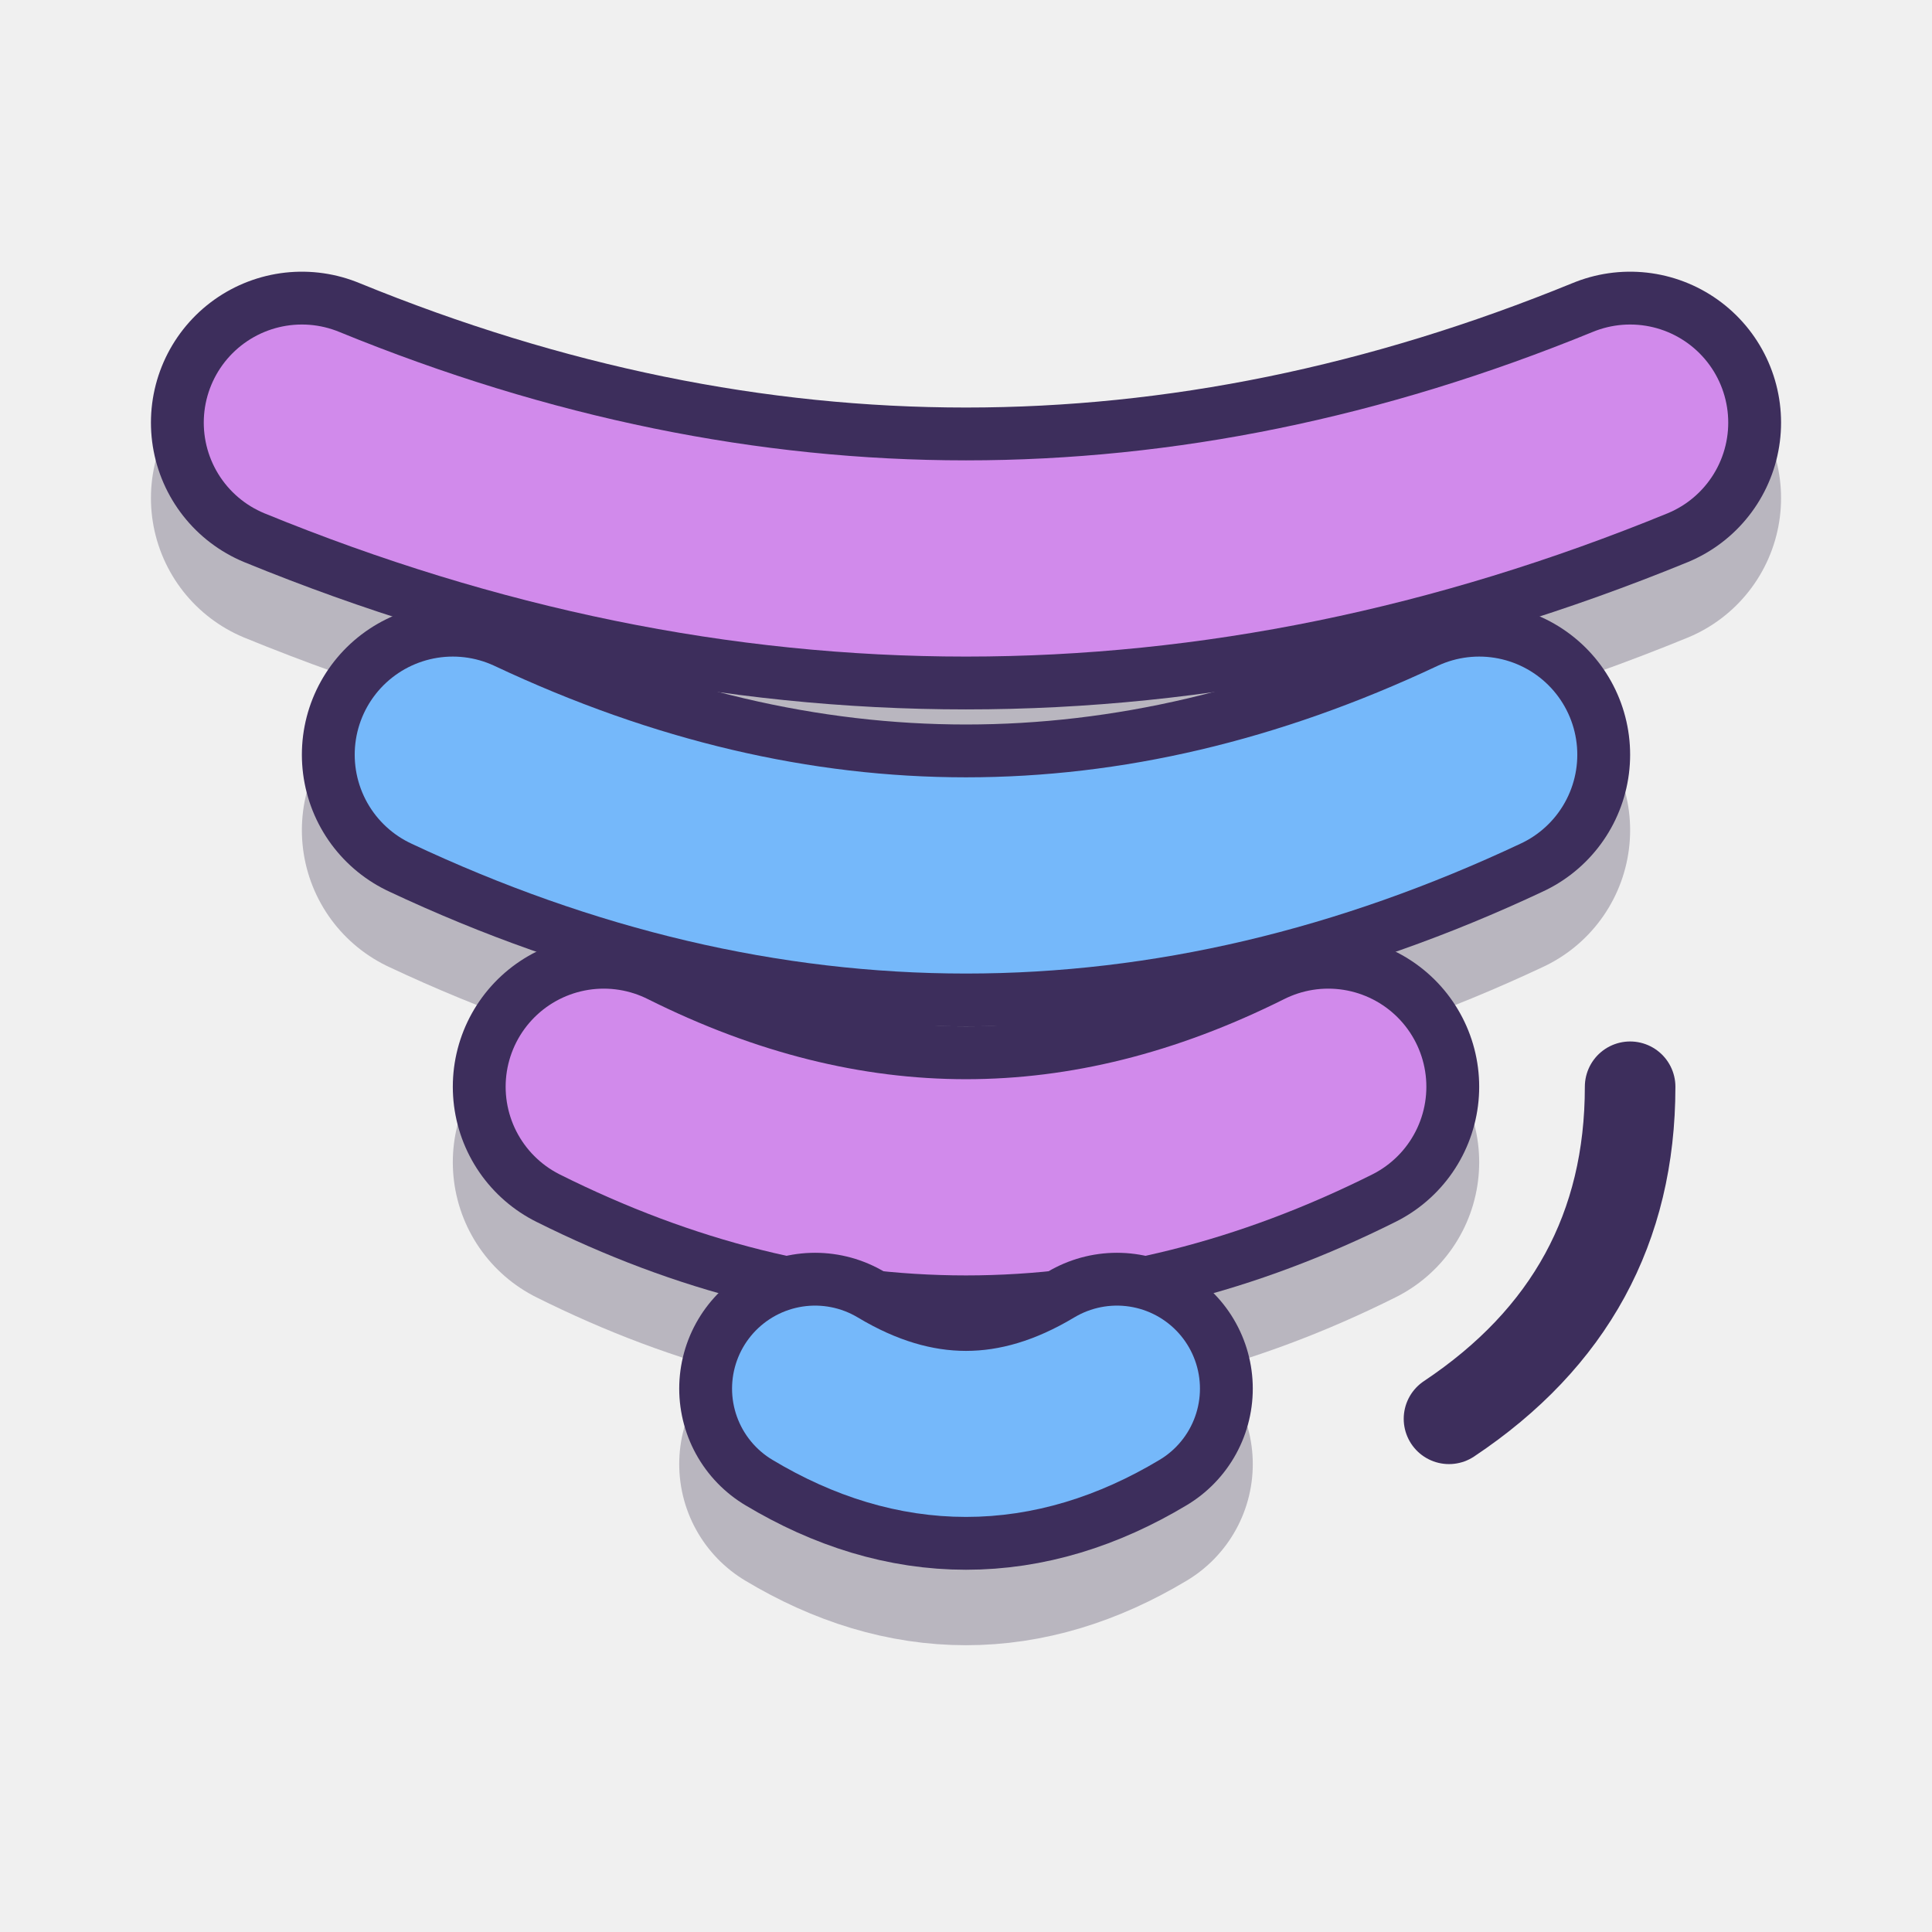
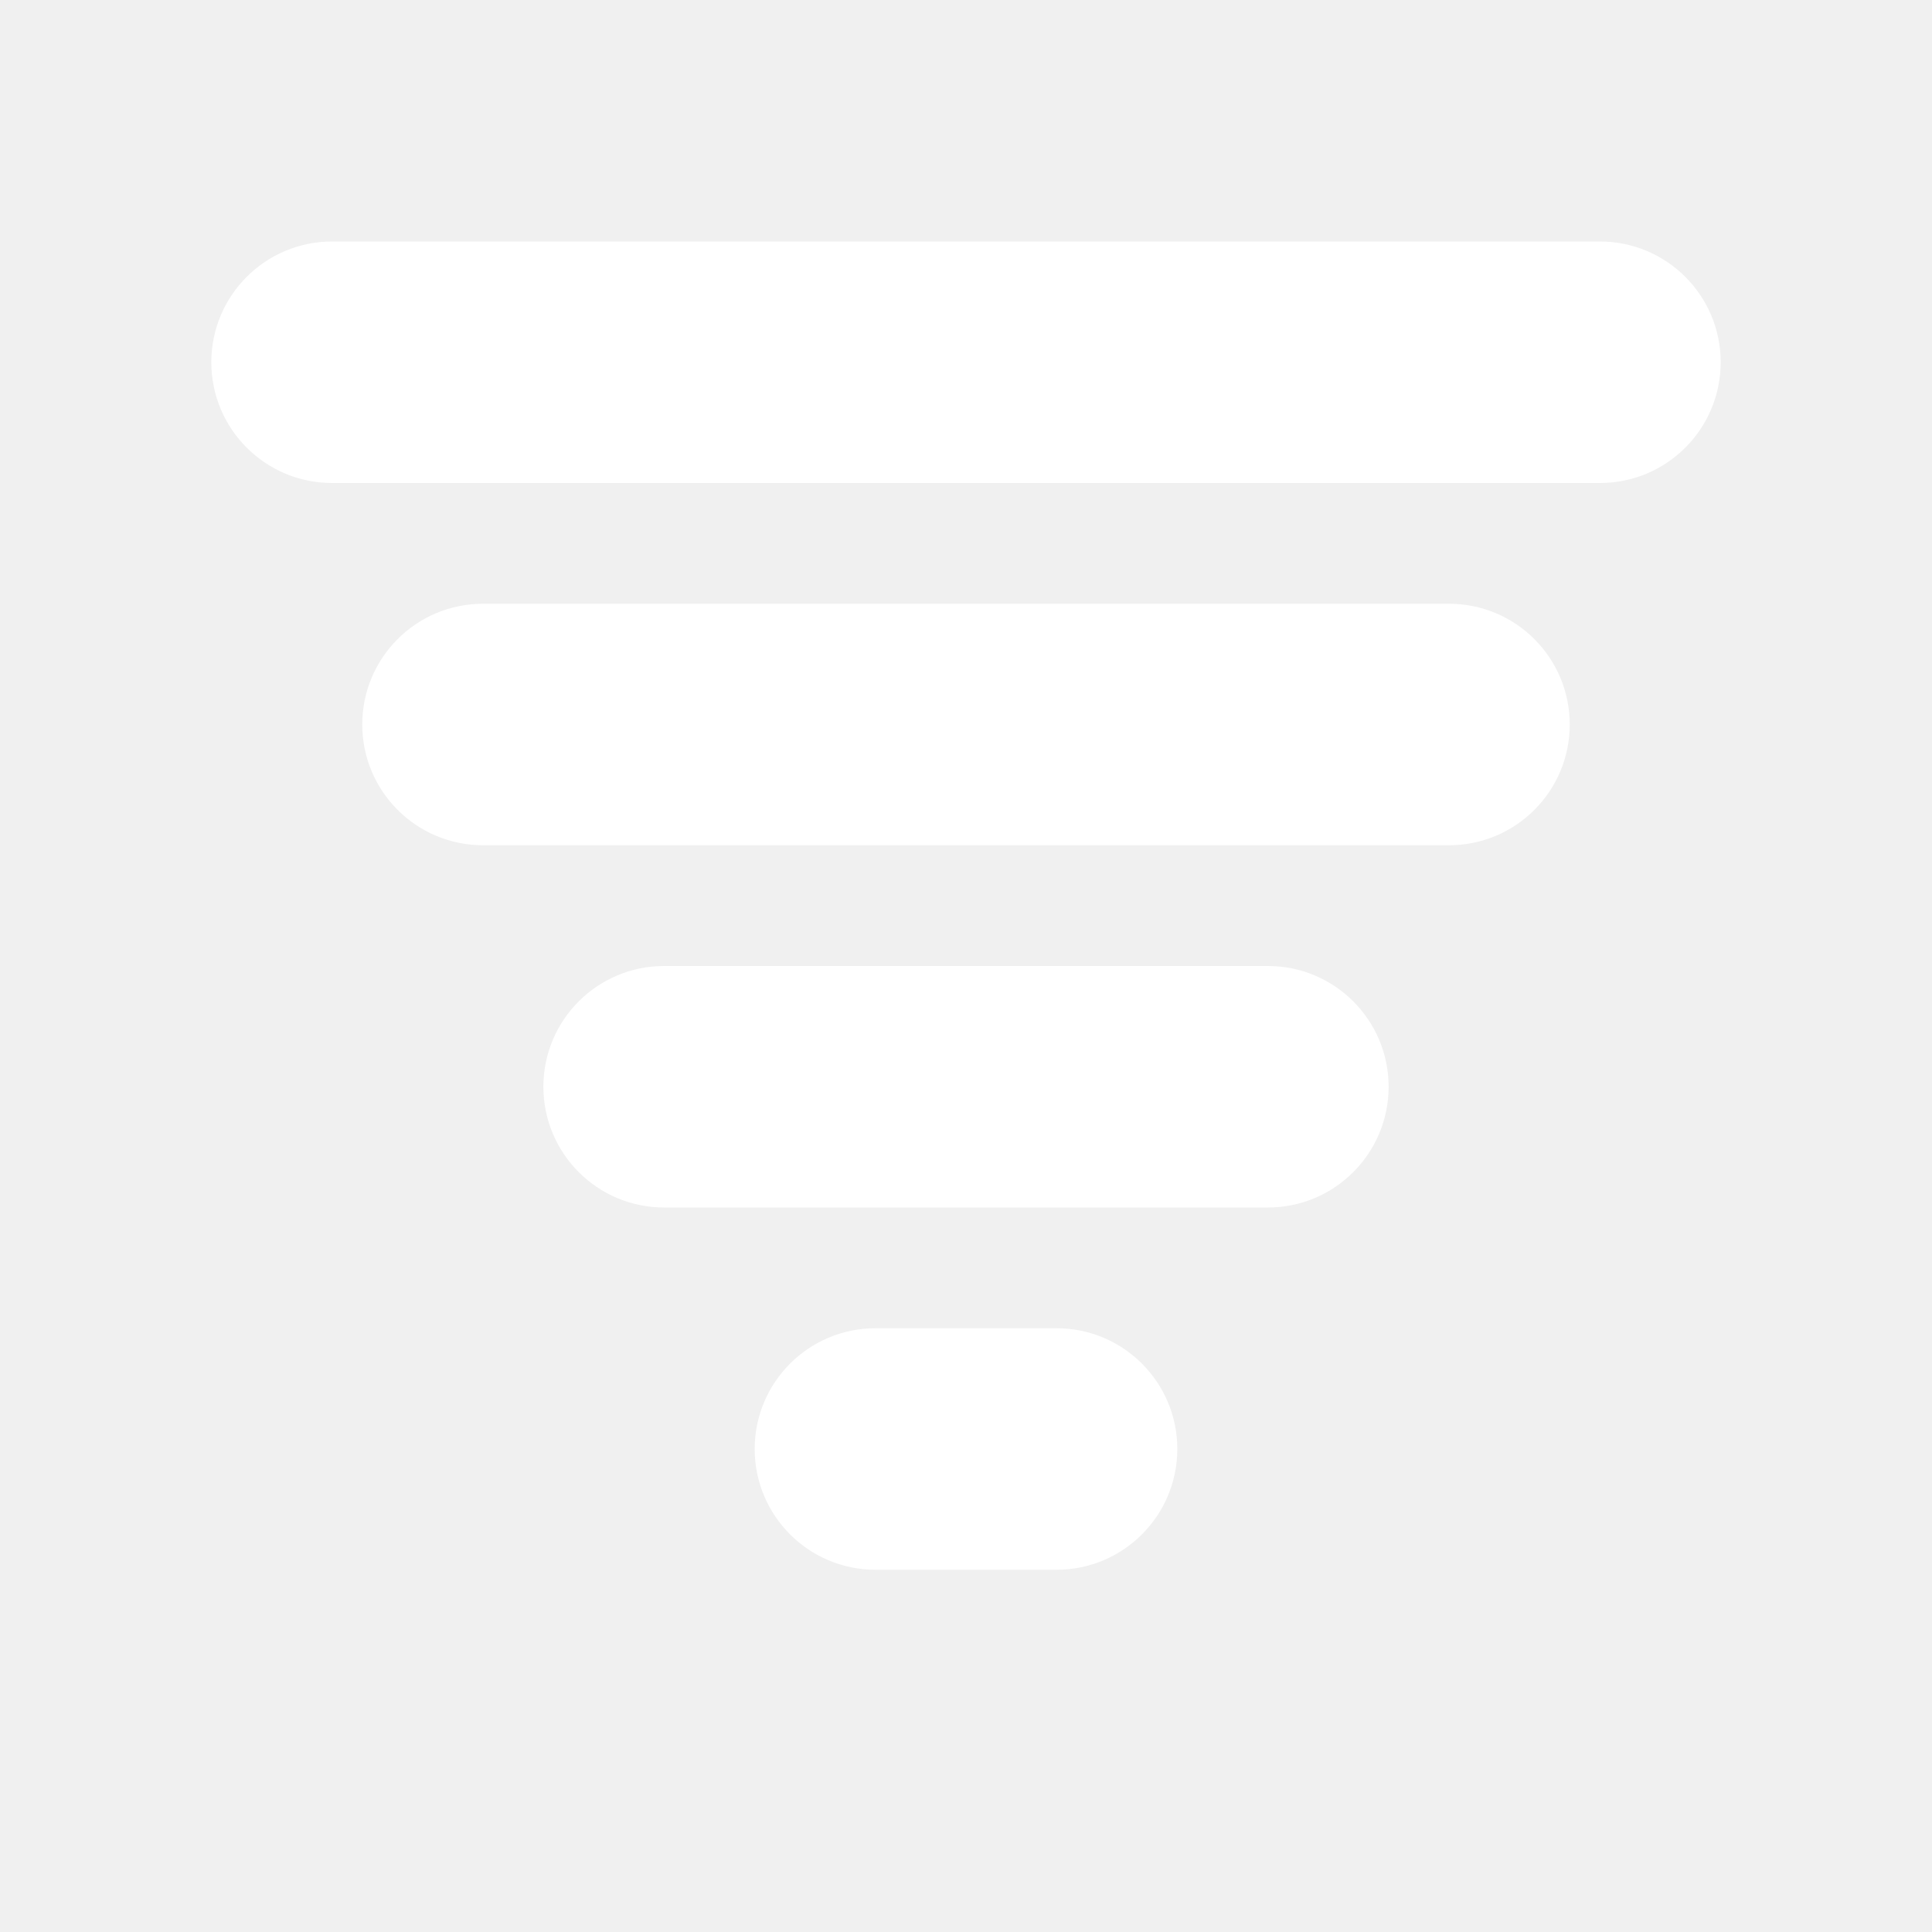
<svg xmlns="http://www.w3.org/2000/svg" width="256" height="256" viewBox="0 0 128 128">
-   <g transform="translate(0,5)" fill="#2B2142" fill-opacity="0.28" stroke="#2B2142" stroke-opacity="0.28" stroke-width="7" stroke-linejoin="round" stroke-linecap="round">
-     <path d="M20 28 Q64 46 108 28" fill="none" stroke="#2B2142" stroke-width="20" />
-     <path d="M30 50 Q64 66 98 50" fill="none" stroke="#2B2142" stroke-width="20" />
-     <path d="M40 72 Q64 84 88 72" fill="none" stroke="#2B2142" stroke-width="20" />
-     <path d="M54 92 Q64 98 74 92" fill="none" stroke="#2B2142" stroke-width="18" />
-   </g>
-   <path d="M20 28 Q64 46 108 28" fill="none" stroke="#3D2E5C" stroke-width="20" stroke-linecap="round" stroke-linejoin="round" />
-   <path d="M20 28 Q64 46 108 28" fill="none" stroke="#D18AEB" stroke-width="13" stroke-linecap="round" stroke-linejoin="round" />
-   <path d="M30 50 Q64 66 98 50" fill="none" stroke="#3D2E5C" stroke-width="20" stroke-linecap="round" stroke-linejoin="round" />
-   <path d="M30 50 Q64 66 98 50" fill="none" stroke="#75B8FA" stroke-width="13" stroke-linecap="round" stroke-linejoin="round" />
-   <path d="M40 72 Q64 84 88 72" fill="none" stroke="#3D2E5C" stroke-width="20" stroke-linecap="round" stroke-linejoin="round" />
-   <path d="M40 72 Q64 84 88 72" fill="none" stroke="#D18AEB" stroke-width="13" stroke-linecap="round" stroke-linejoin="round" />
-   <path d="M54 92 Q64 98 74 92" fill="none" stroke="#3D2E5C" stroke-width="18" stroke-linecap="round" stroke-linejoin="round" />
-   <path d="M54 92 Q64 98 74 92" fill="none" stroke="#75B8FA" stroke-width="11" stroke-linecap="round" stroke-linejoin="round" />
-   <g stroke="#3D2E5C" stroke-width="6" stroke-linecap="round" fill="none">
-     <path d="M96 94 Q108 86 108 72" />
-   </g>
+   <rect x="14" y="16" width="100" height="16" rx="8" fill="#FFFFFF" />
+   <rect x="24" y="40" width="80" height="16" rx="8" fill="#FFFFFF" />
+   <rect x="36" y="64" width="56" height="16" rx="8" fill="#FFFFFF" />
+   <rect x="50" y="88" width="28" height="16" rx="8" fill="#FFFFFF" />
</svg>
